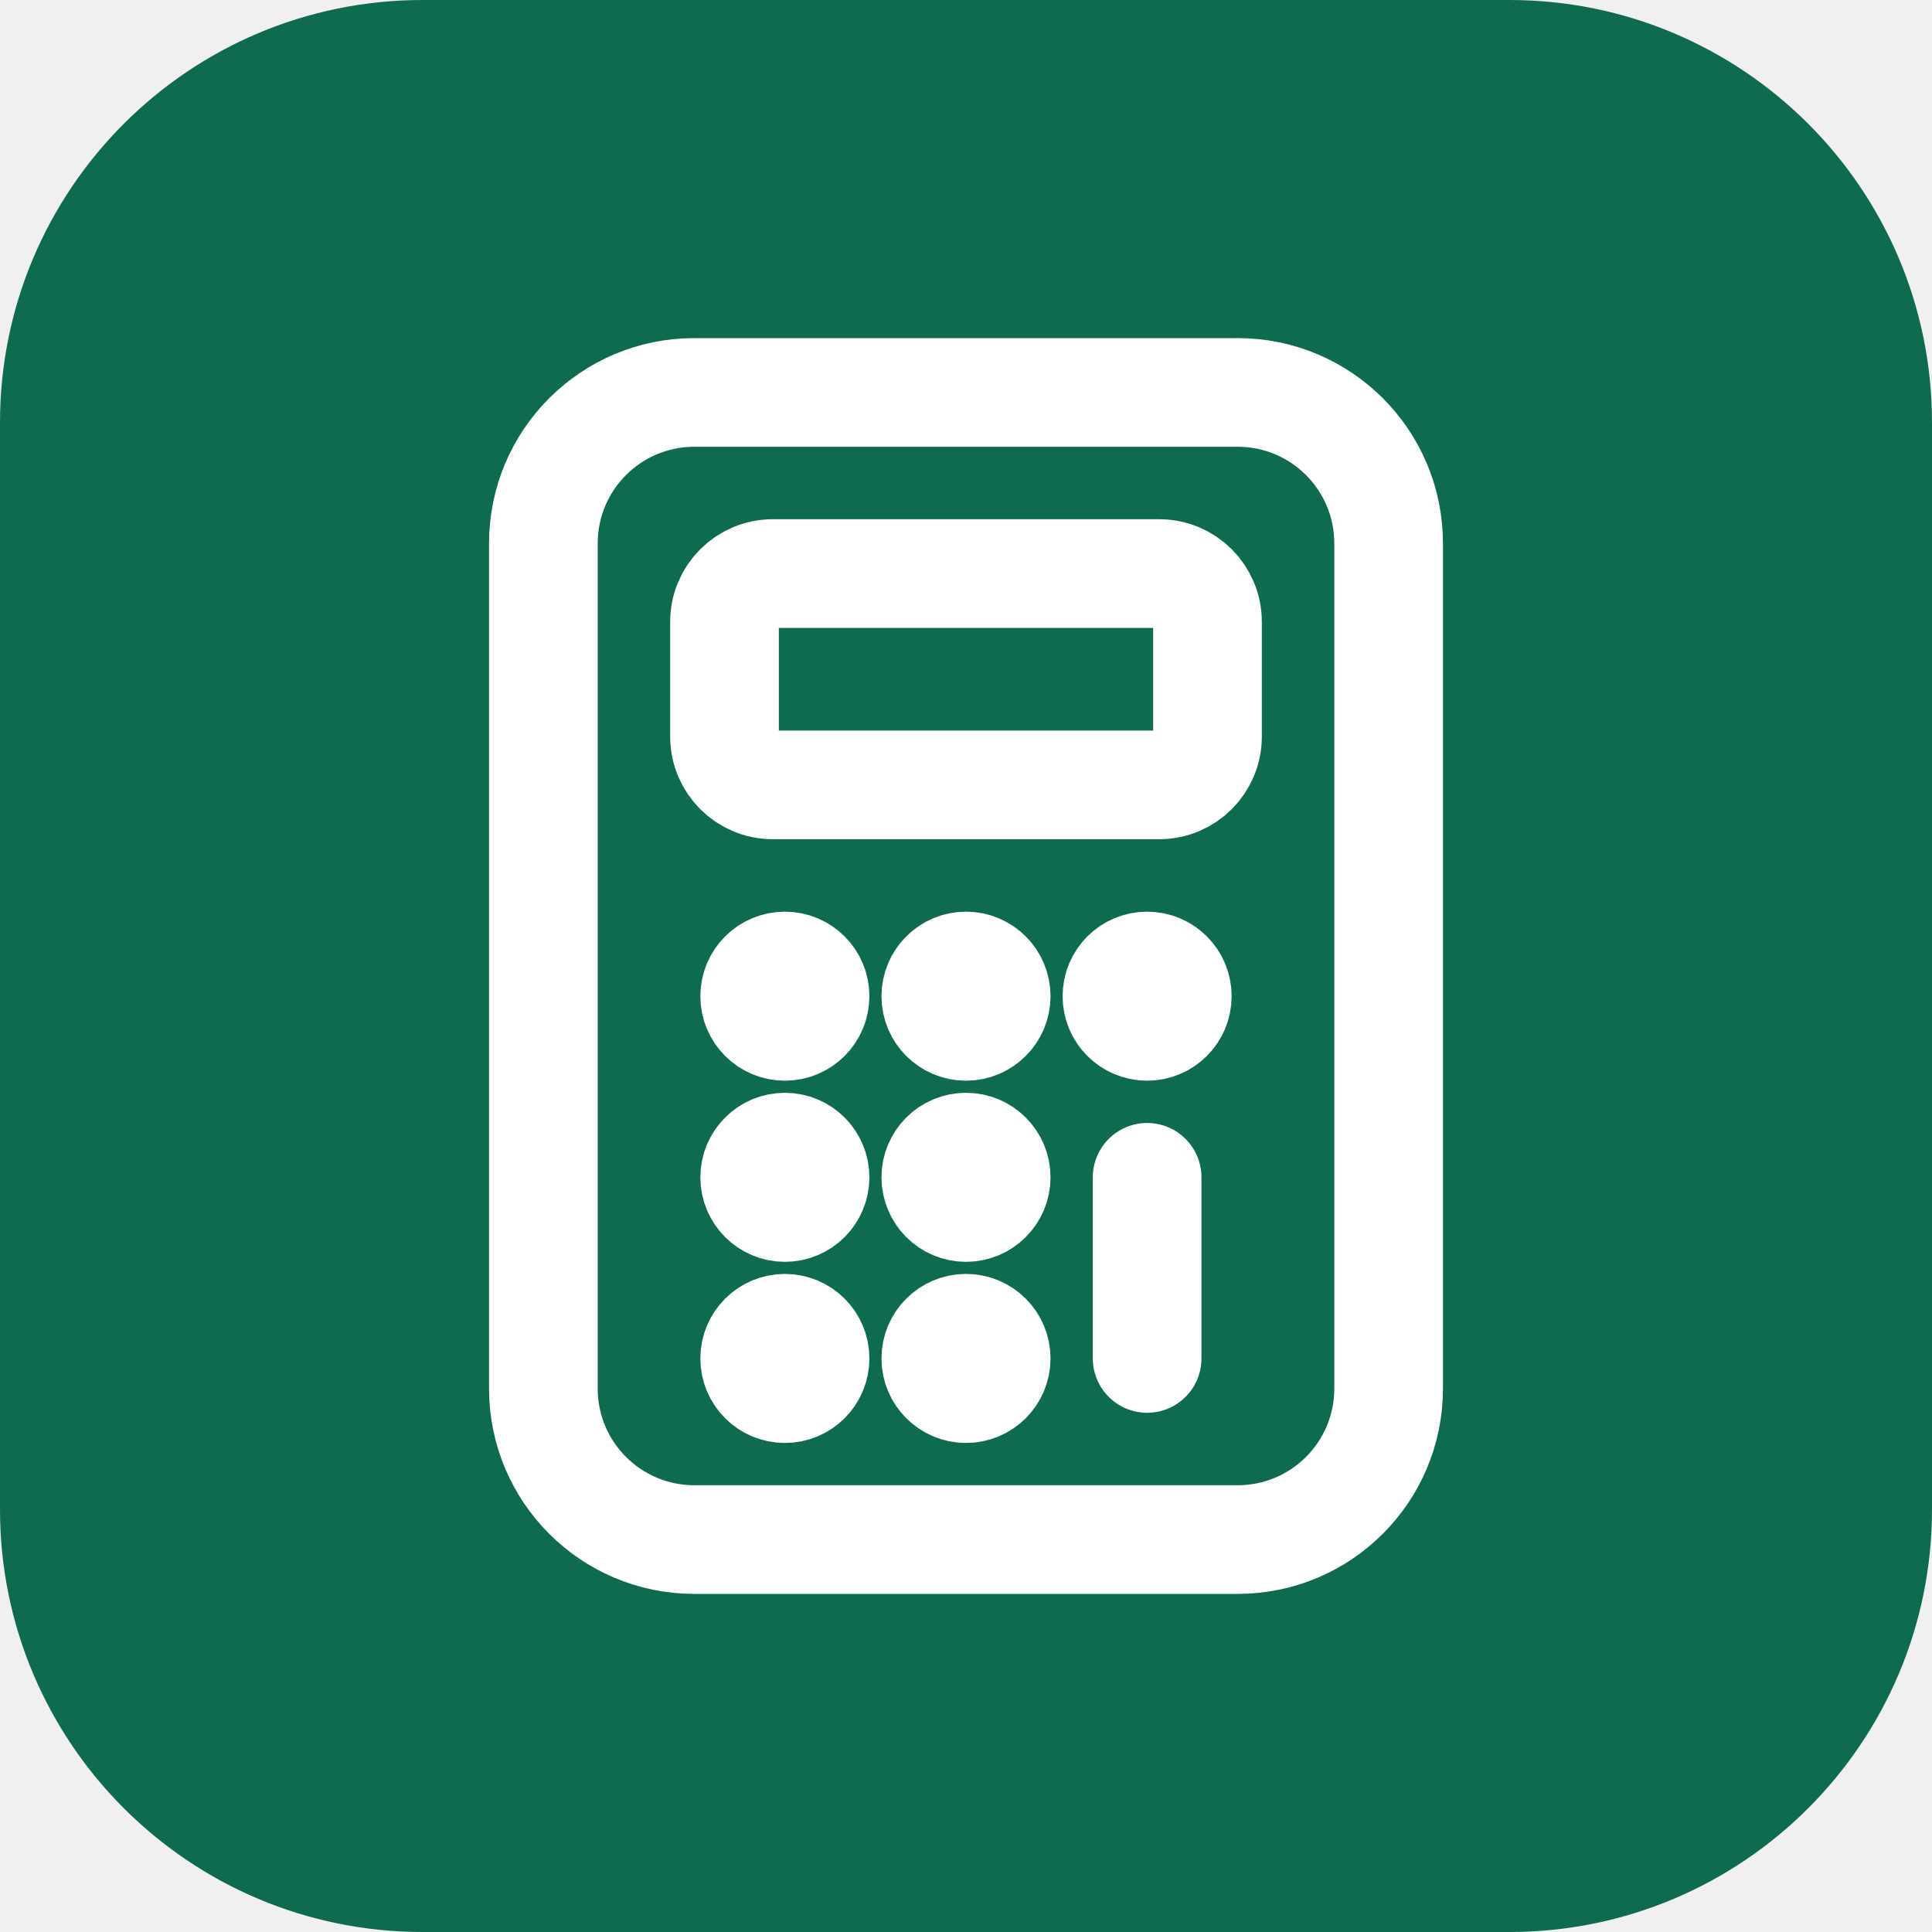
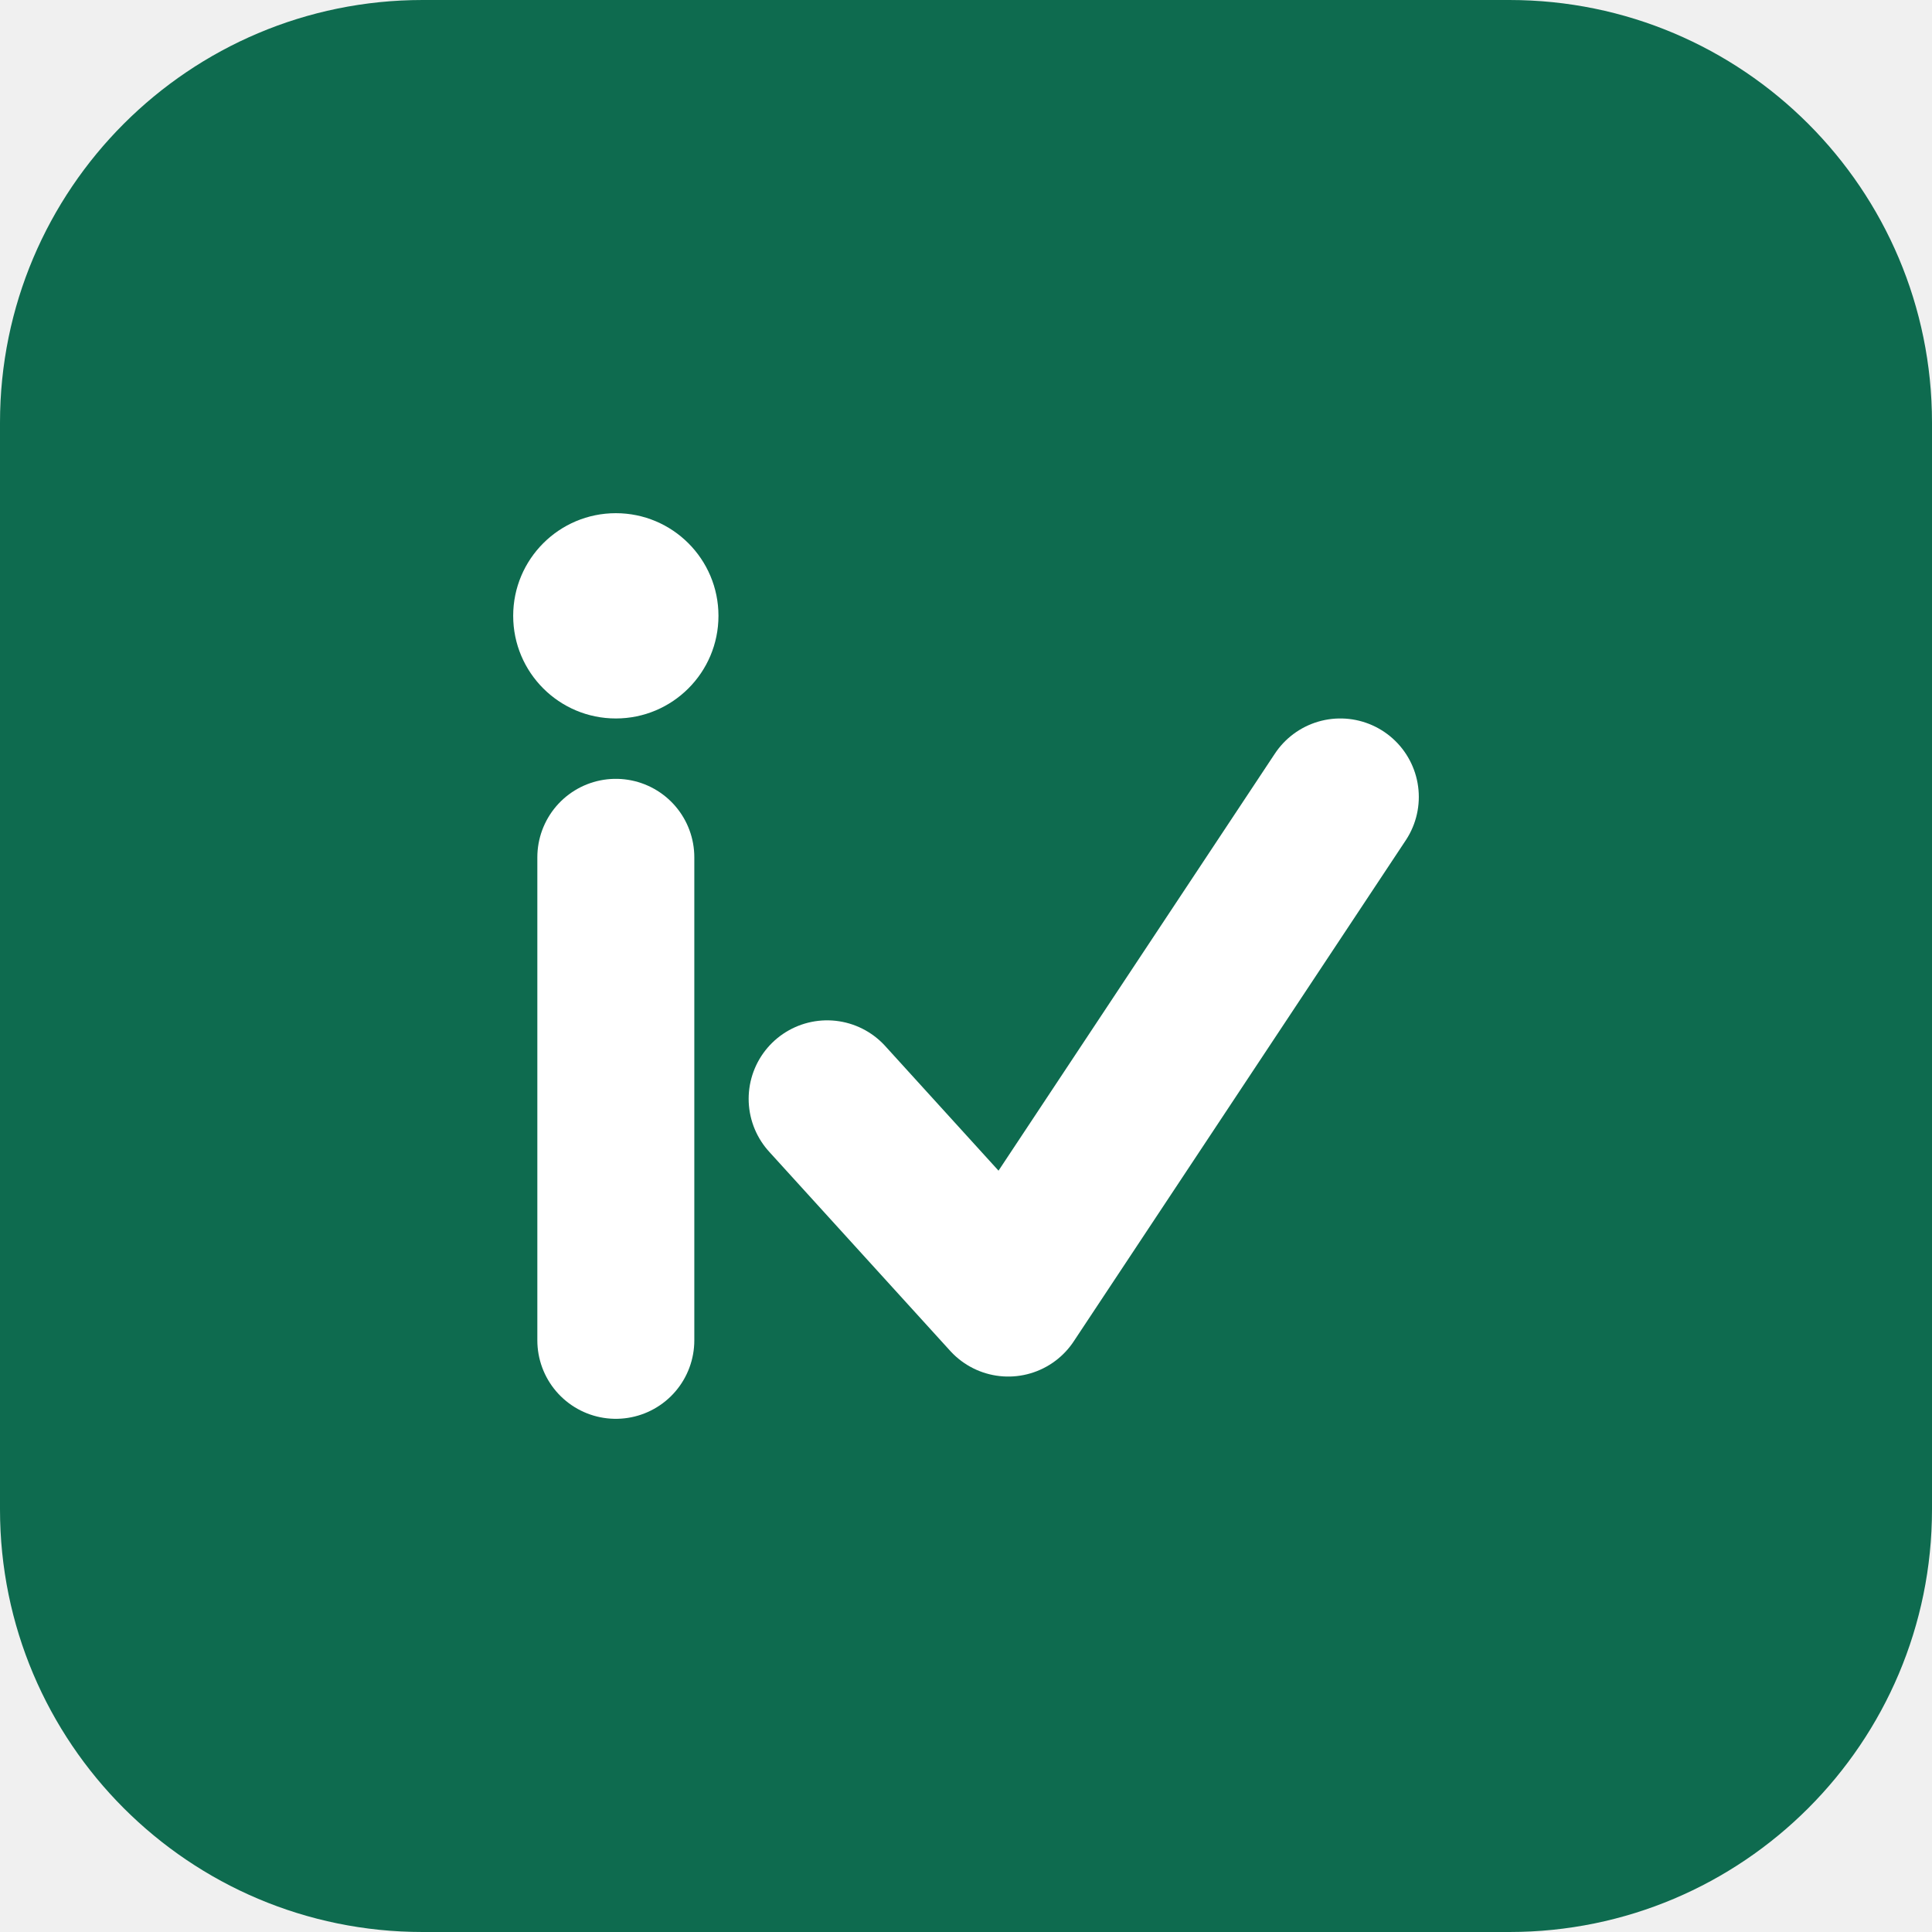
<svg xmlns="http://www.w3.org/2000/svg" viewBox="0 0 32 32">
  <rect width="32" height="32" rx="7" fill="#0e6b4f" />
-   <g transform="translate(4 4)" fill="none" stroke="#ffffff" stroke-width="1.8" stroke-linecap="round" stroke-linejoin="round">
-     <rect x="5" y="2.5" width="14" height="19" rx="2.5" />
-     <rect x="8" y="5.5" width="8" height="3.5" rx="0.8" />
-     <g fill="#ffffff">
-       <circle cx="9" cy="12.5" r="0.5" />
-       <circle cx="12" cy="12.5" r="0.5" />
-       <circle cx="15" cy="12.5" r="0.5" />
-       <circle cx="9" cy="15.5" r="0.5" />
-       <circle cx="12" cy="15.5" r="0.5" />
-       <circle cx="9" cy="18.5" r="0.5" />
-       <circle cx="12" cy="18.5" r="0.5" />
-     </g>
-     <path d="M15 15.5v3" />
+   <g transform="translate(4 4)" fill="none" stroke="#ffffff" stroke-width="2.6" stroke-linecap="round" stroke-linejoin="round">
+     <circle cx="6.2" cy="6.2" r="1.7" fill="#ffffff" stroke="none" />
+     <path d="M6.2 10.2v8" />
+     <path d="M9.7 14.2l3 3.3 5.5-8.3" />
  </g>
</svg>
